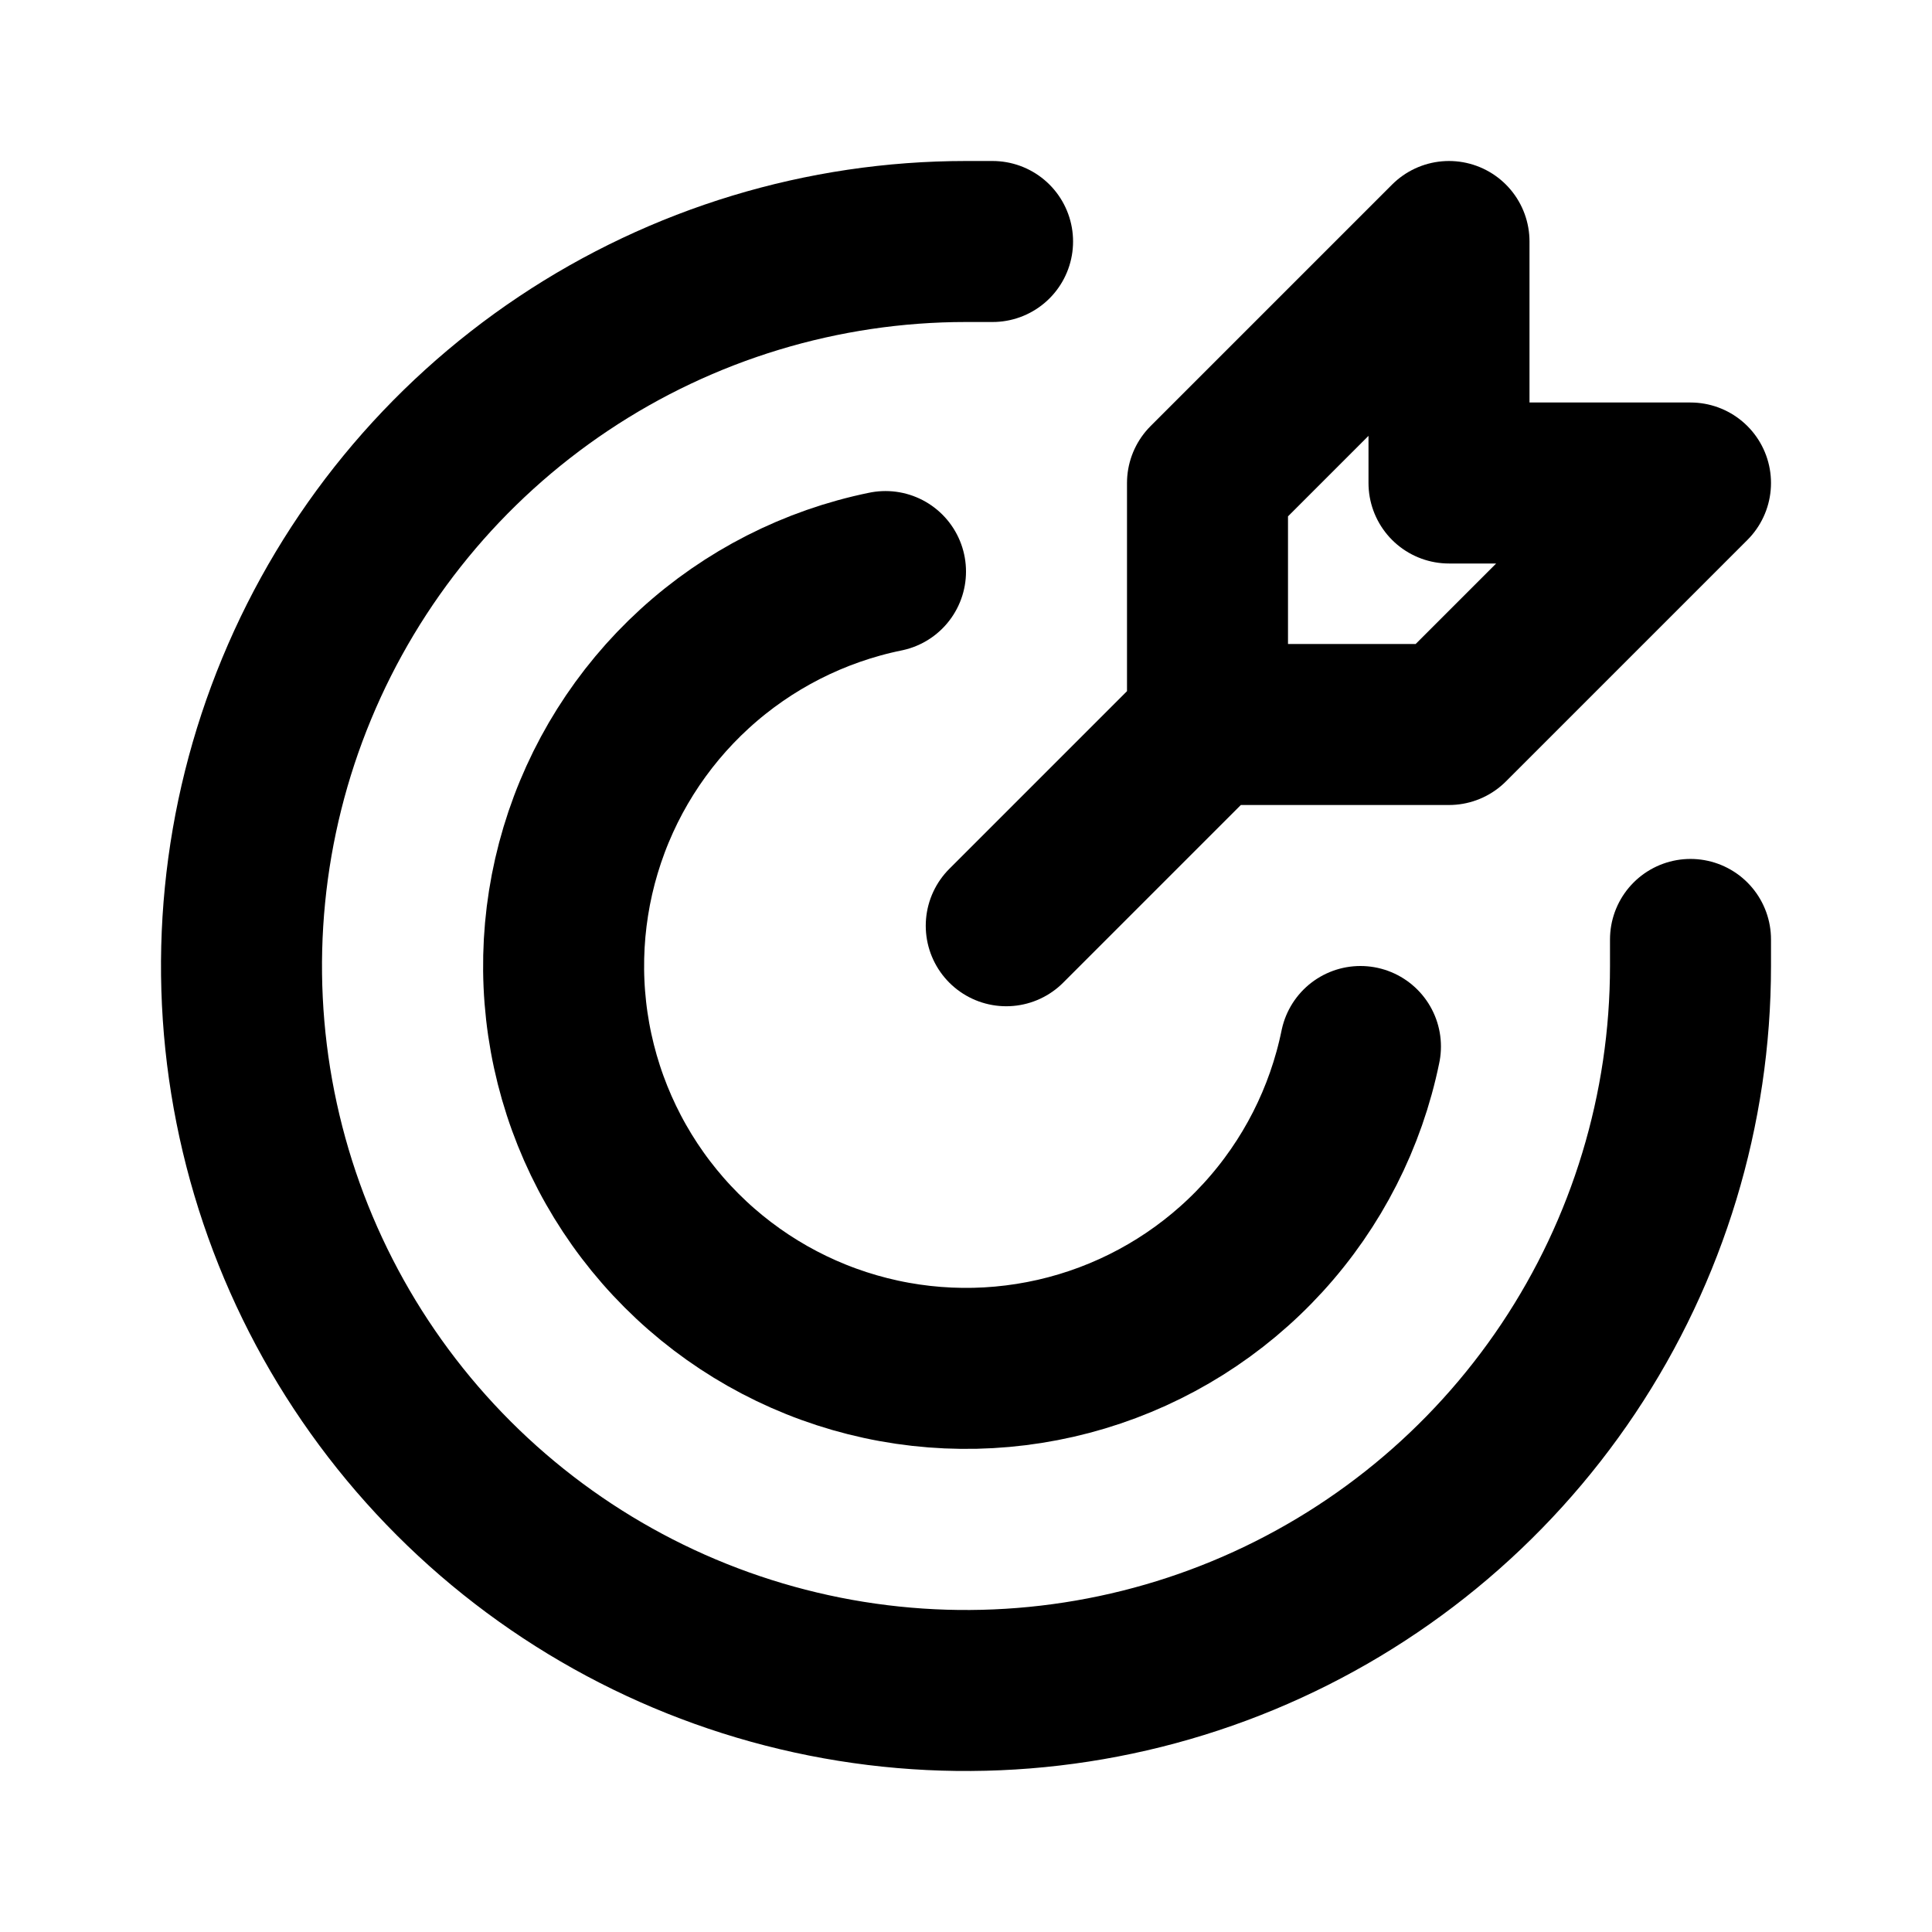
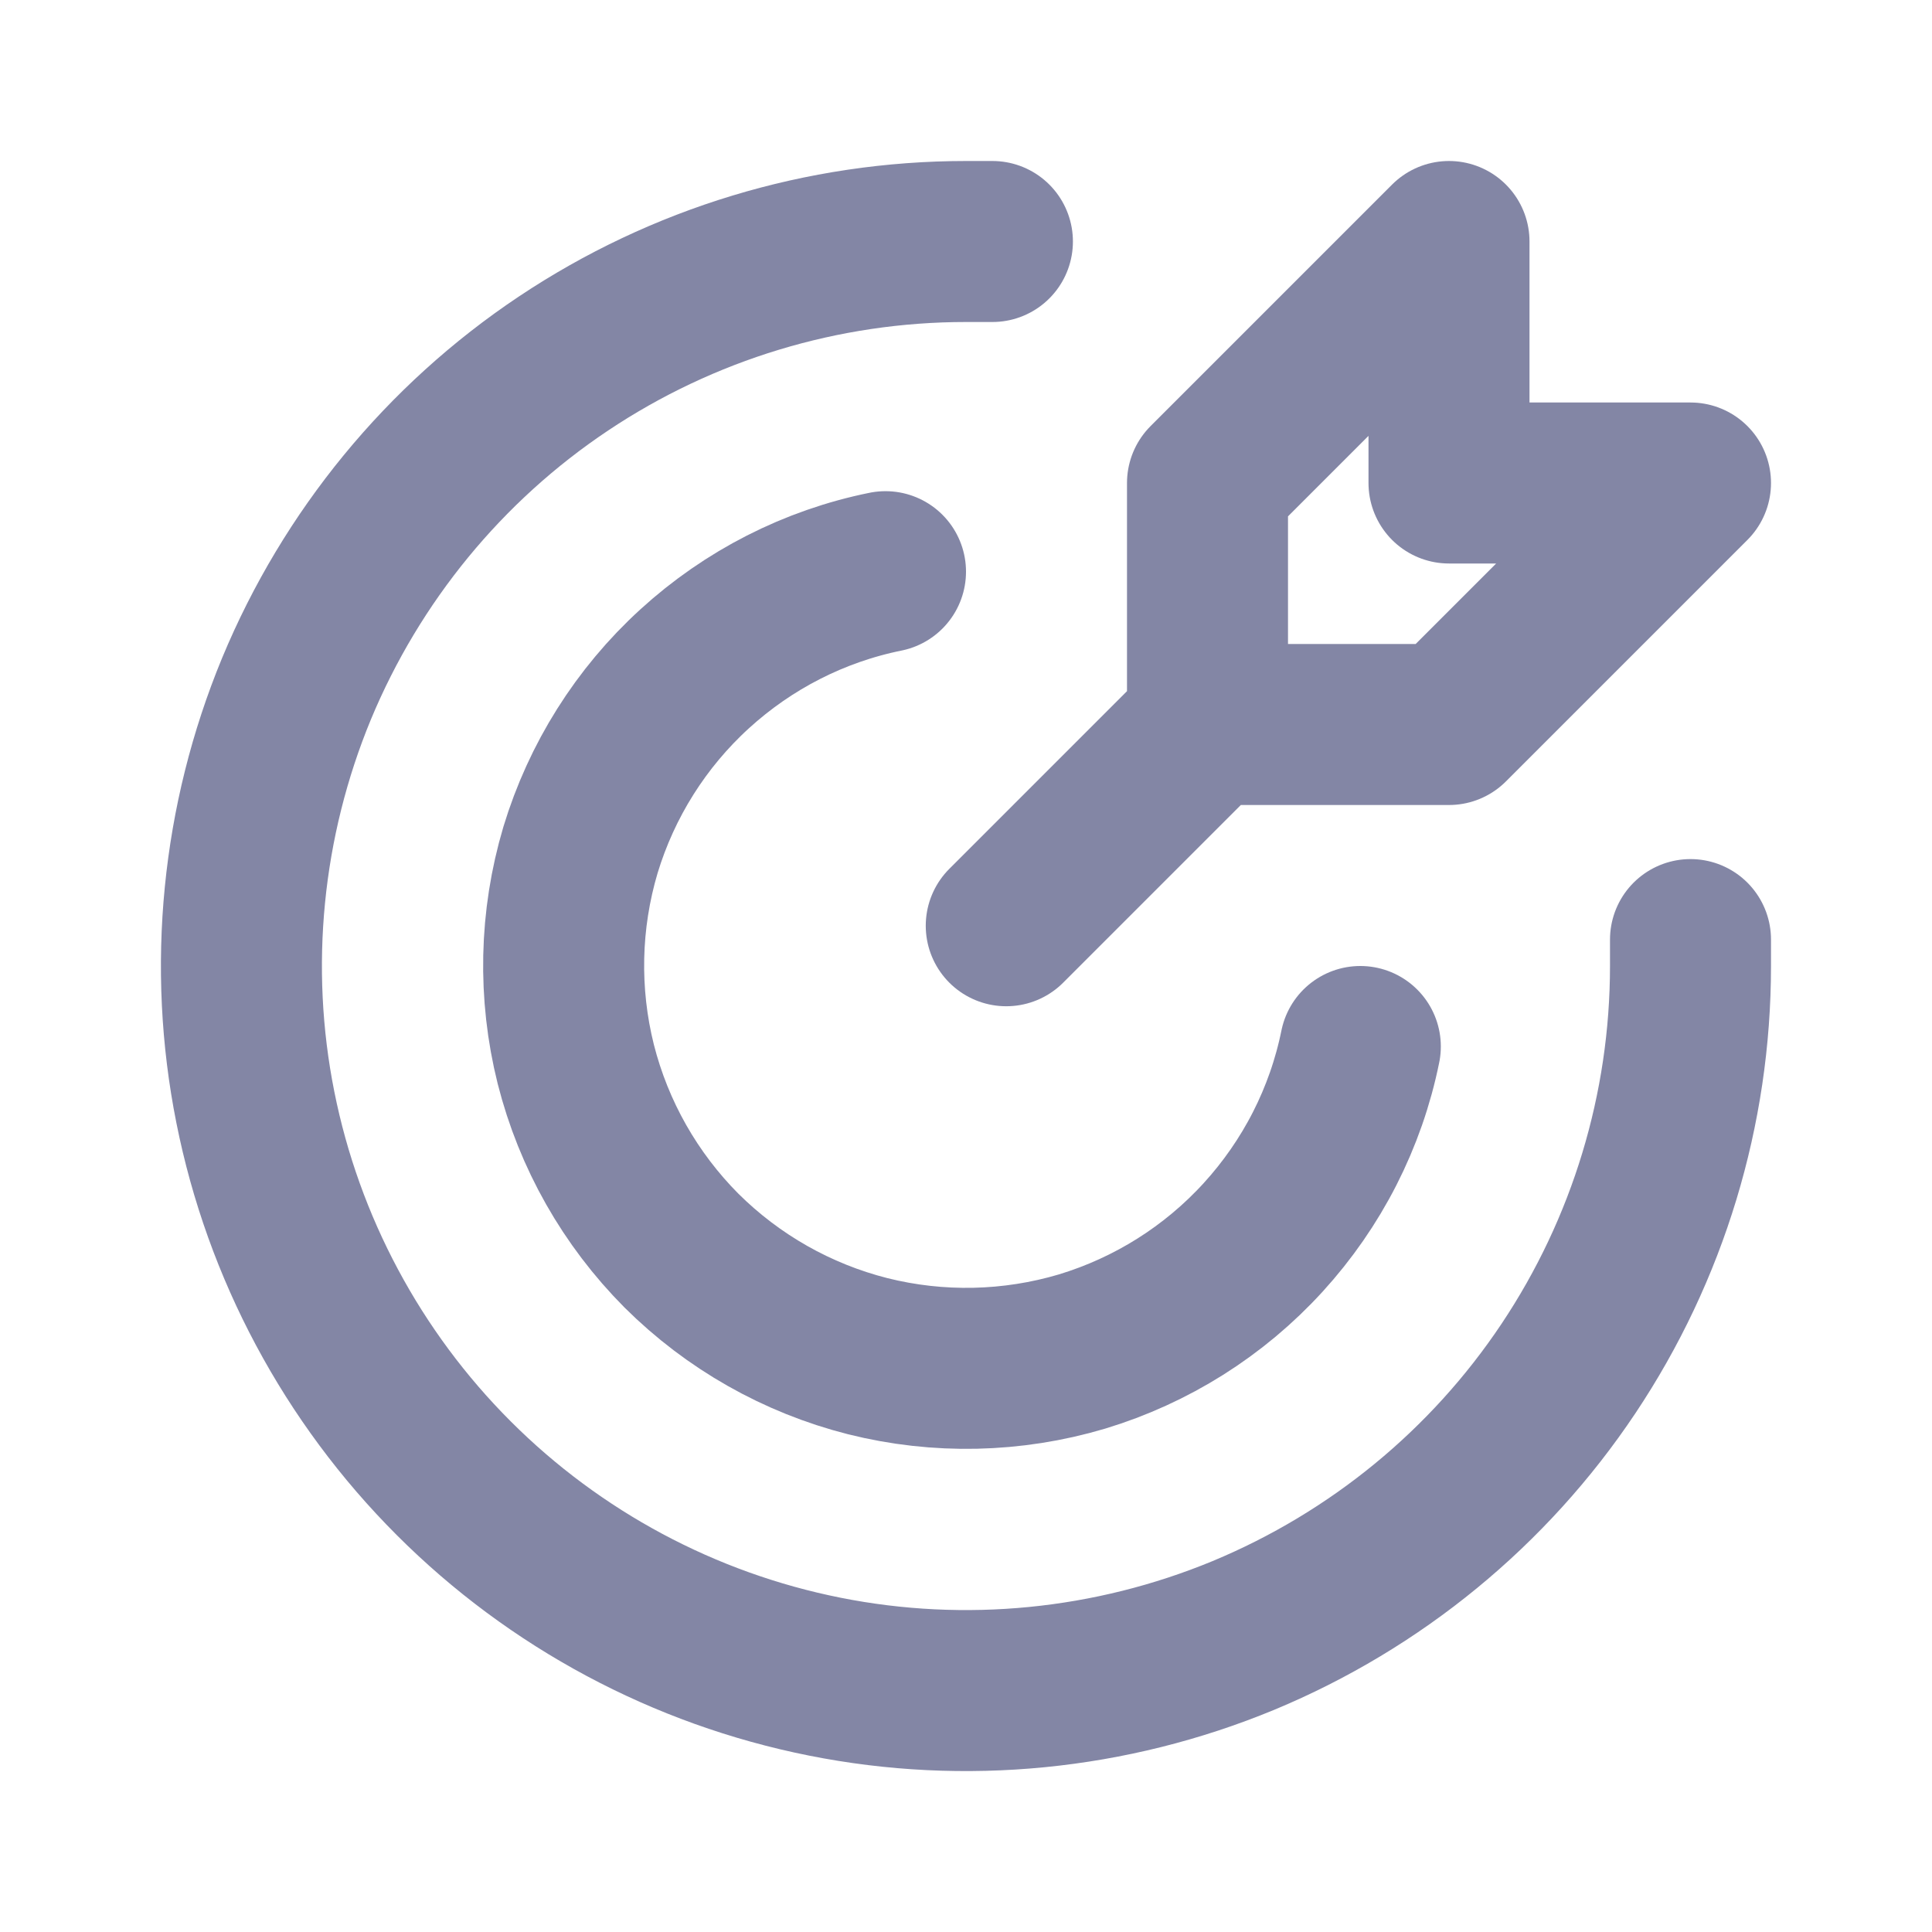
- <svg xmlns="http://www.w3.org/2000/svg" width="800" height="800" viewBox="0 0 800 800" fill="none">
-   <path d="M500 300L416.667 383.333M500 300V200L600 100V200H700L600 300H500Z" stroke="black" stroke-width="66.667" stroke-linecap="round" stroke-linejoin="round" />
-   <path d="M411 100H400C340.666 100 282.664 117.595 233.329 150.559C183.994 183.524 145.542 230.377 122.836 285.195C100.13 340.013 94.189 400.333 105.764 458.527C117.34 516.721 145.912 570.176 187.868 612.132C229.824 654.088 283.279 682.66 341.473 694.236C399.667 705.811 459.987 699.87 514.805 677.164C569.623 654.458 616.476 616.006 649.441 566.671C682.405 517.336 700 459.334 700 400C700 396.333 700 392.667 700 389" stroke="black" stroke-width="66.667" stroke-linecap="round" stroke-linejoin="round" />
-   <path d="M563.333 433.333C557.304 462.83 543.398 490.143 523.091 512.371C502.785 534.599 476.837 550.911 448.003 559.574C419.17 568.238 388.528 568.93 359.333 561.576C330.138 554.222 303.48 539.097 282.192 517.808C260.903 496.52 245.778 469.862 238.424 440.667C231.071 411.472 231.762 380.83 240.426 351.997C249.089 323.164 265.401 297.215 287.629 276.909C309.857 256.602 337.17 242.696 366.667 236.667" stroke="black" stroke-width="66.667" stroke-linecap="round" stroke-linejoin="round" />
+ <svg xmlns="http://www.w3.org/2000/svg" width="24px" height="24px" viewBox="0 0 24 24" version="1.1">
+   <g id="surface1">
+     <path style="fill:none;stroke-width:66.667;stroke-linecap:round;stroke-linejoin:round;stroke:#8386a5;stroke-opacity:1;stroke-miterlimit:4;" d="M 500 300 L 416.667 383.333 M 500 300 L 500 200 L 600 100 L 600 200 L 700 200 L 600 300 Z M 500 300 " transform="matrix(0.03,0,0,0.03,0,0)" />
+     <path style="fill:none;stroke-width:66.667;stroke-linecap:round;stroke-linejoin:round;stroke:#8386a5;stroke-opacity:1;stroke-miterlimit:4;" d="M 410.938 100 L 400 100 C 340.625 100 282.682 117.578 233.333 150.521 C 183.984 183.464 145.573 230.339 122.786 285.156 C 100.13 339.974 94.141 400.391 105.729 458.464 C 117.318 516.667 145.964 570.182 187.891 612.109 C 229.818 654.036 283.333 682.682 341.536 694.271 C 399.609 705.859 460.026 699.87 514.844 677.214 C 569.661 654.427 616.536 616.016 649.479 566.667 C 682.422 517.318 700 459.375 700 400 C 700 396.354 700 392.708 700 389.062 " transform="matrix(0.03,0,0,0.03,0,0)" />
+     <path style="fill:none;stroke-width:66.667;stroke-linecap:round;stroke-linejoin:round;stroke:#8386a5;stroke-opacity:1;stroke-miterlimit:4;" d="M 563.281 433.333 C 557.292 462.891 543.359 490.104 523.047 512.37 C 502.734 534.635 476.823 550.911 448.047 559.635 C 419.141 568.229 388.542 568.88 359.375 561.589 C 330.078 554.167 303.516 539.062 282.161 517.839 C 260.938 496.484 245.833 469.922 238.411 440.625 C 231.12 411.458 231.771 380.859 240.365 351.953 C 249.089 323.177 265.365 297.266 287.63 276.953 C 309.896 256.641 337.109 242.708 366.667 236.719 " transform="matrix(0.03,0,0,0.03,0,0)" />
+   </g>
</svg>
